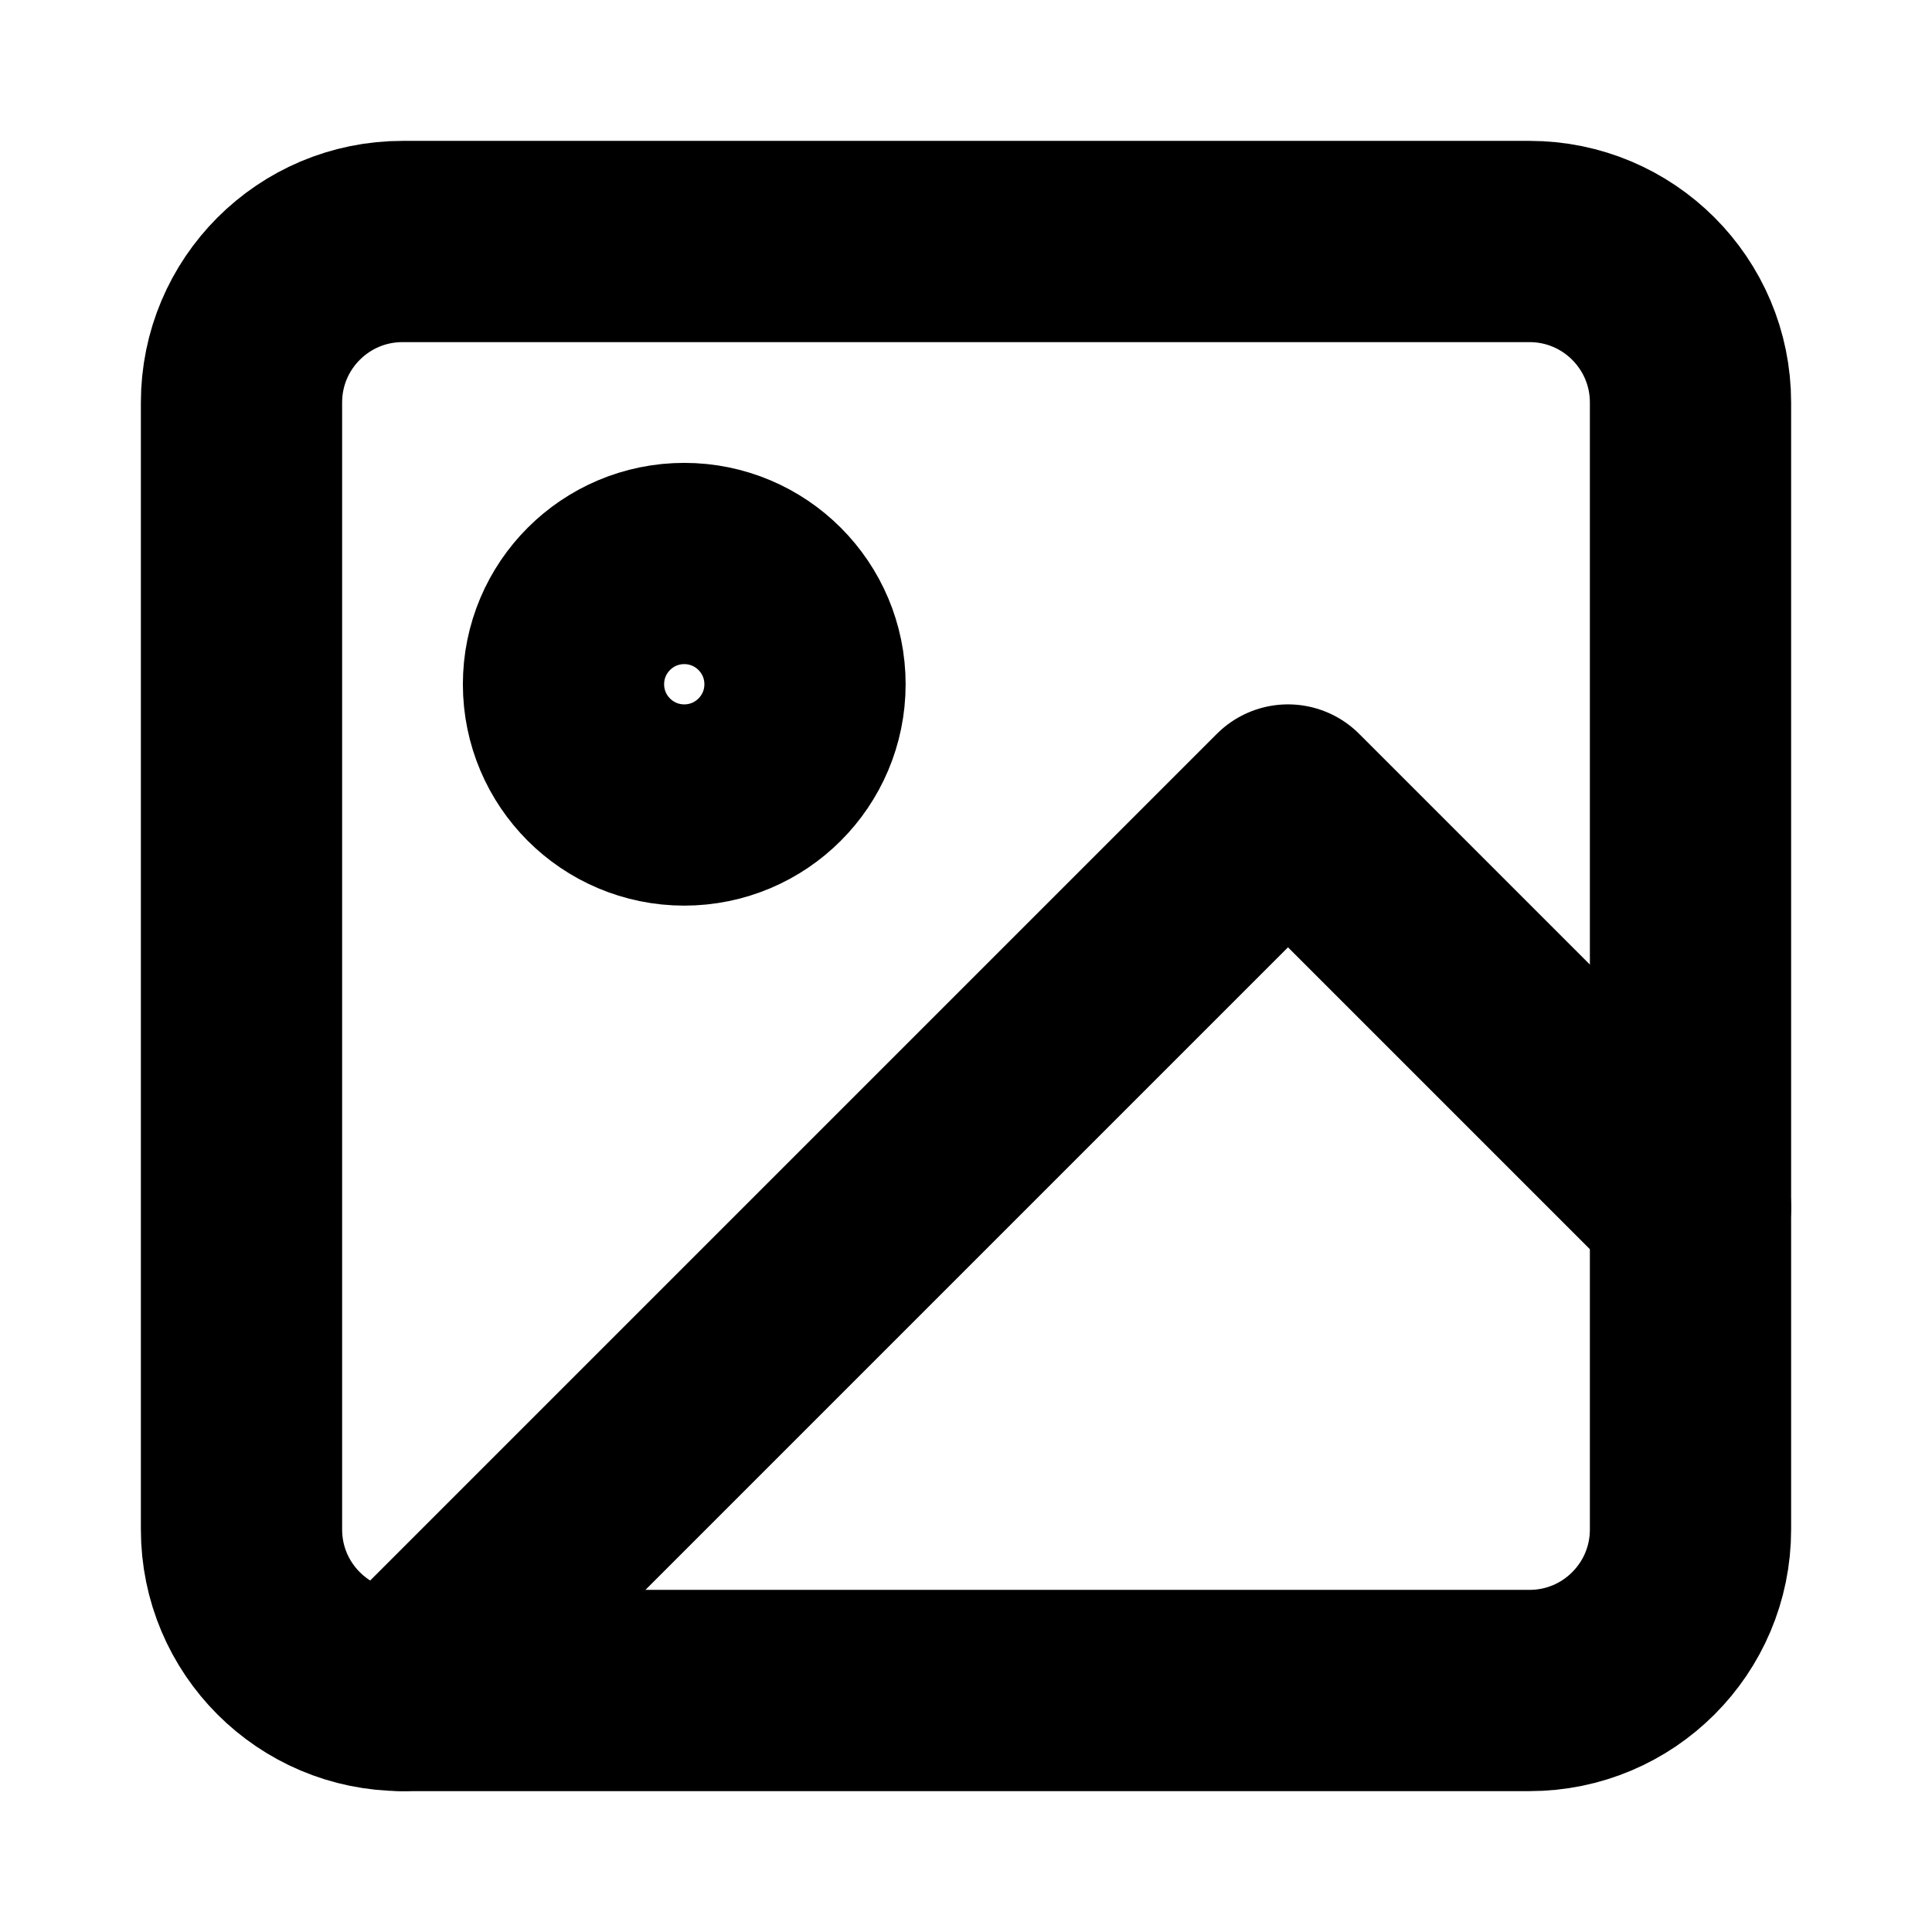
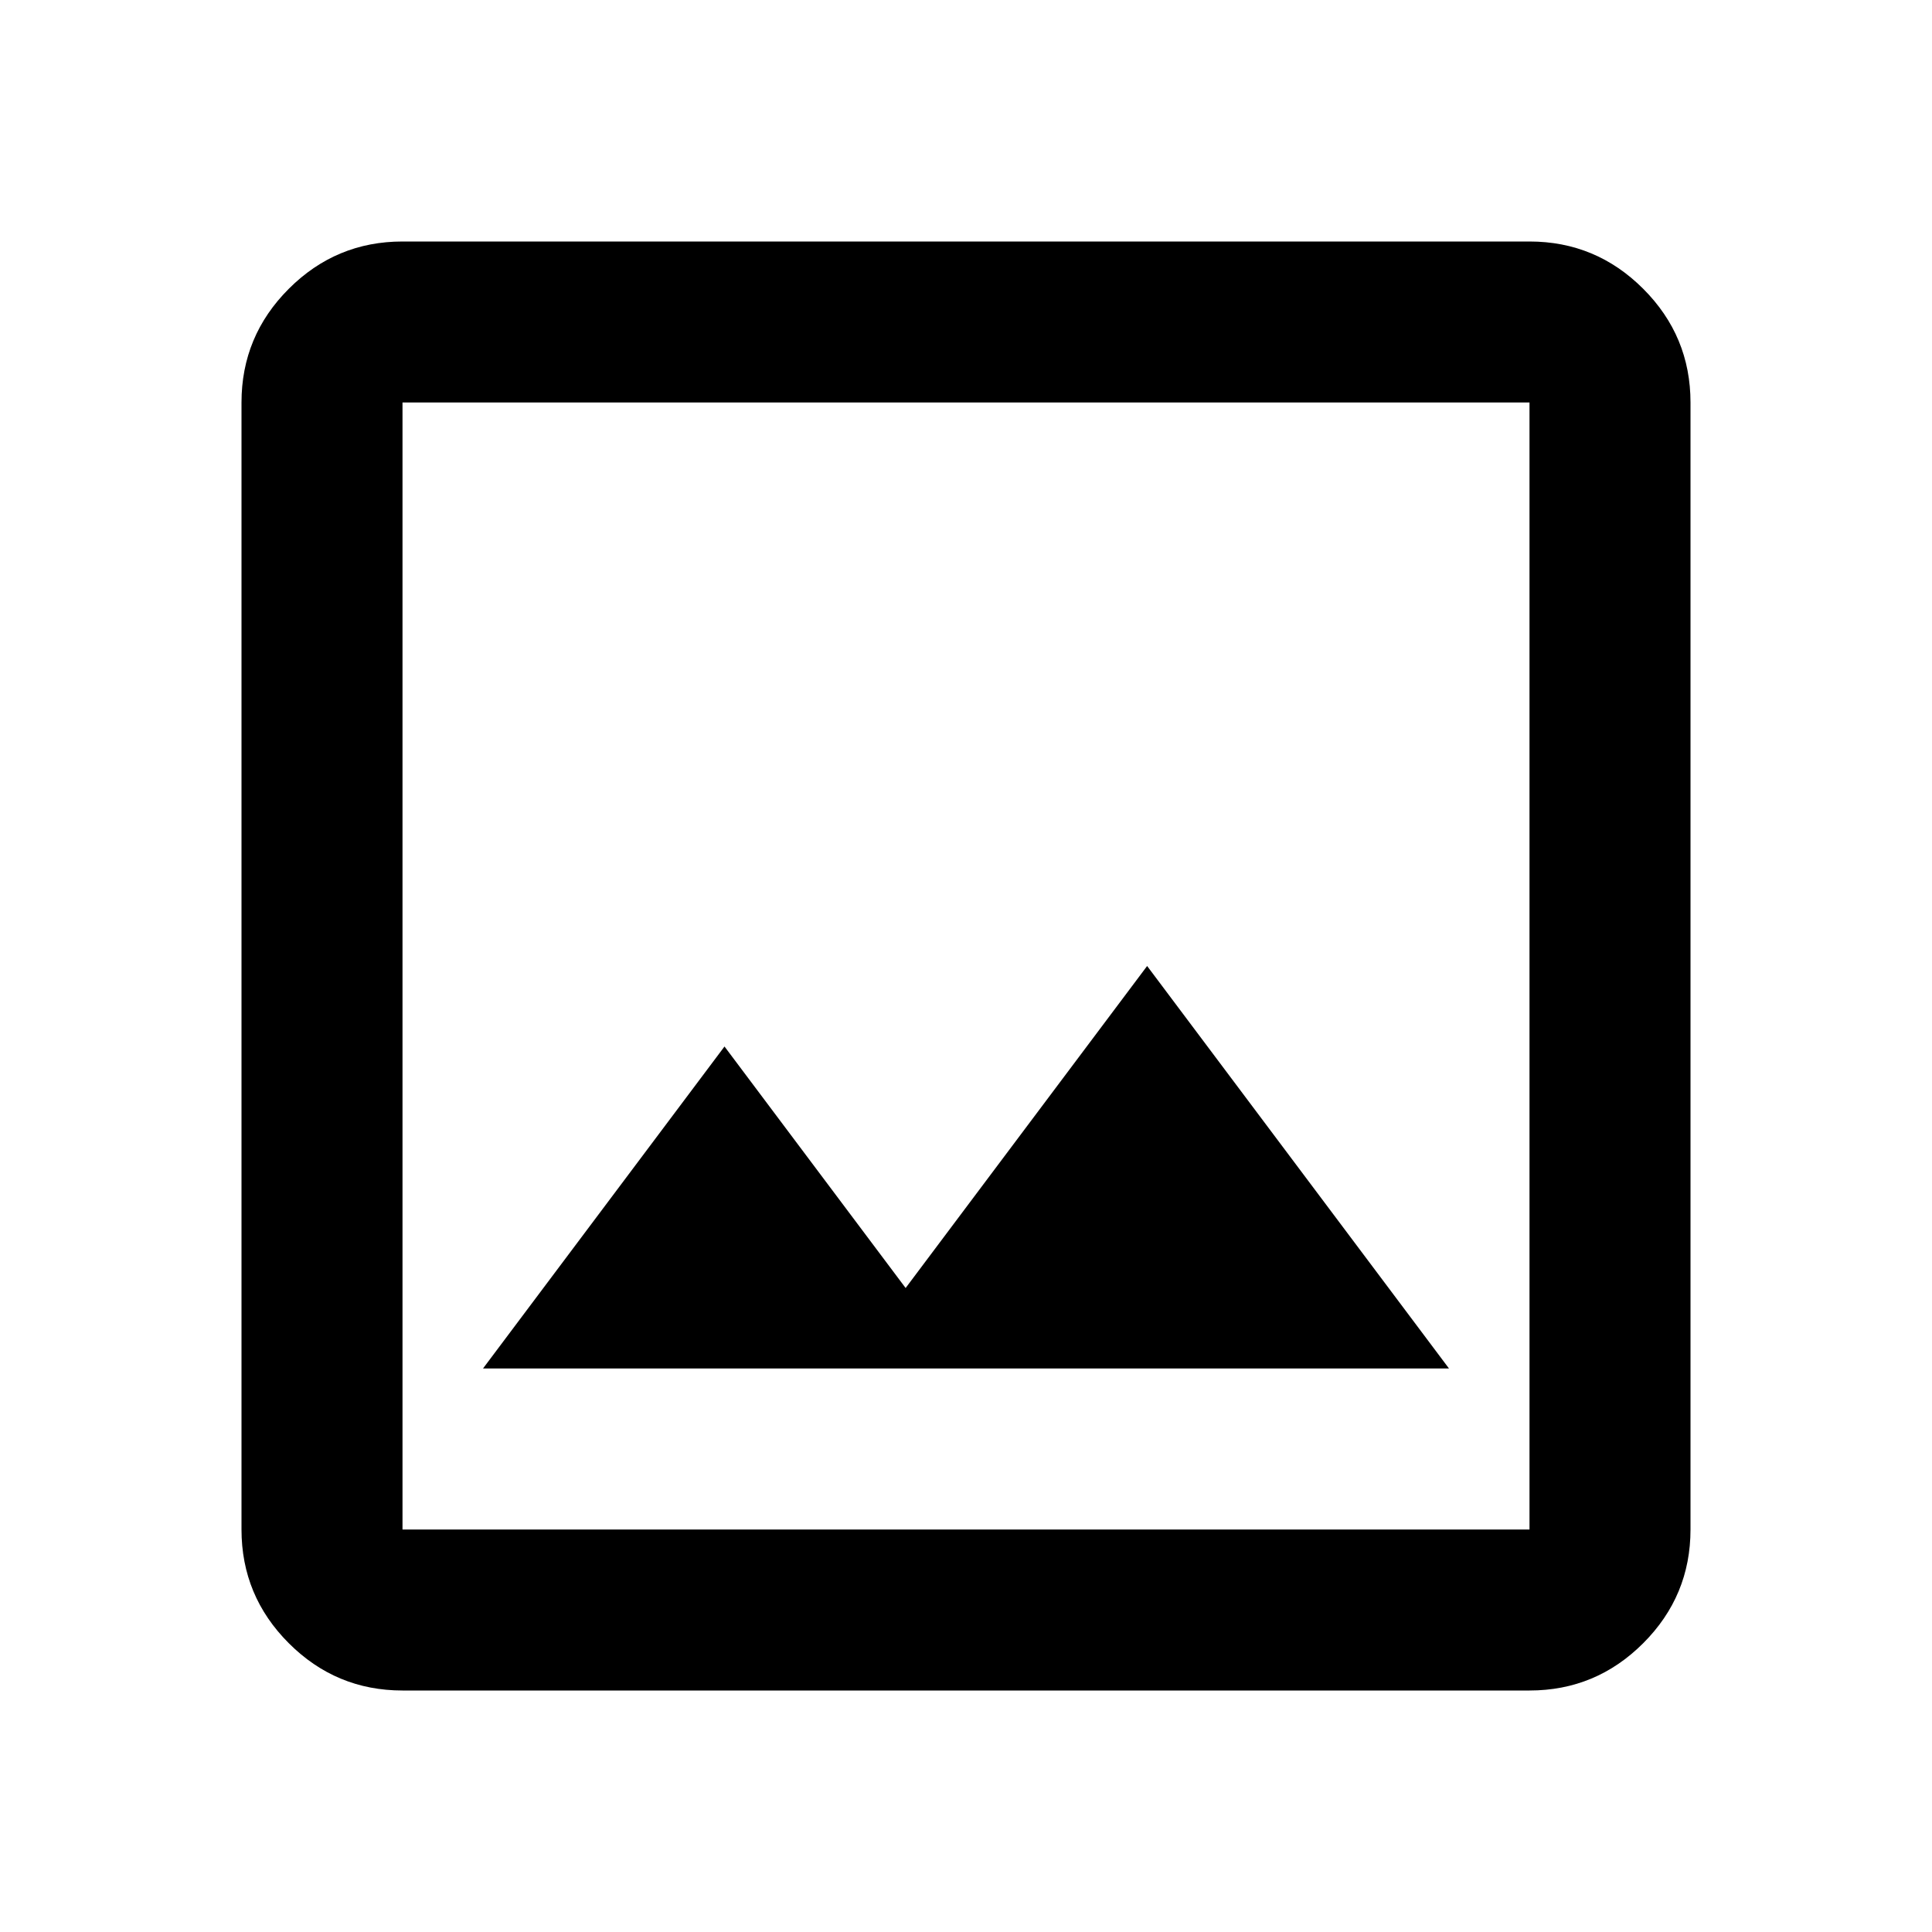
- <svg xmlns="http://www.w3.org/2000/svg" width="24" height="24" viewBox="0 0 24 24" fill="none" stroke="#000000" stroke-width="2.5" stroke-linecap="round" stroke-linejoin="round">
-   <rect x="3" y="3" width="18" height="18" rx="2" />
-   <circle cx="8.5" cy="8.5" r="1.5" />
-   <path d="M21 15l-5-5L5 21" />
+ <svg xmlns="http://www.w3.org/2000/svg" height="24" viewBox="0 -960 960 960" width="24">
+   <path d="M200-120q-33 0-56.5-23.5T120-200v-560q0-33 23.5-56.5T200-840h560q33 0 56.5 23.5T840-760v560q0 33-23.5 56.5T760-120H200Zm0-80h560v-560H200v560Zm40-80h480L570-480 450-320l-90-120-120 160Zm-40 80v-560 560Z" />
</svg>
